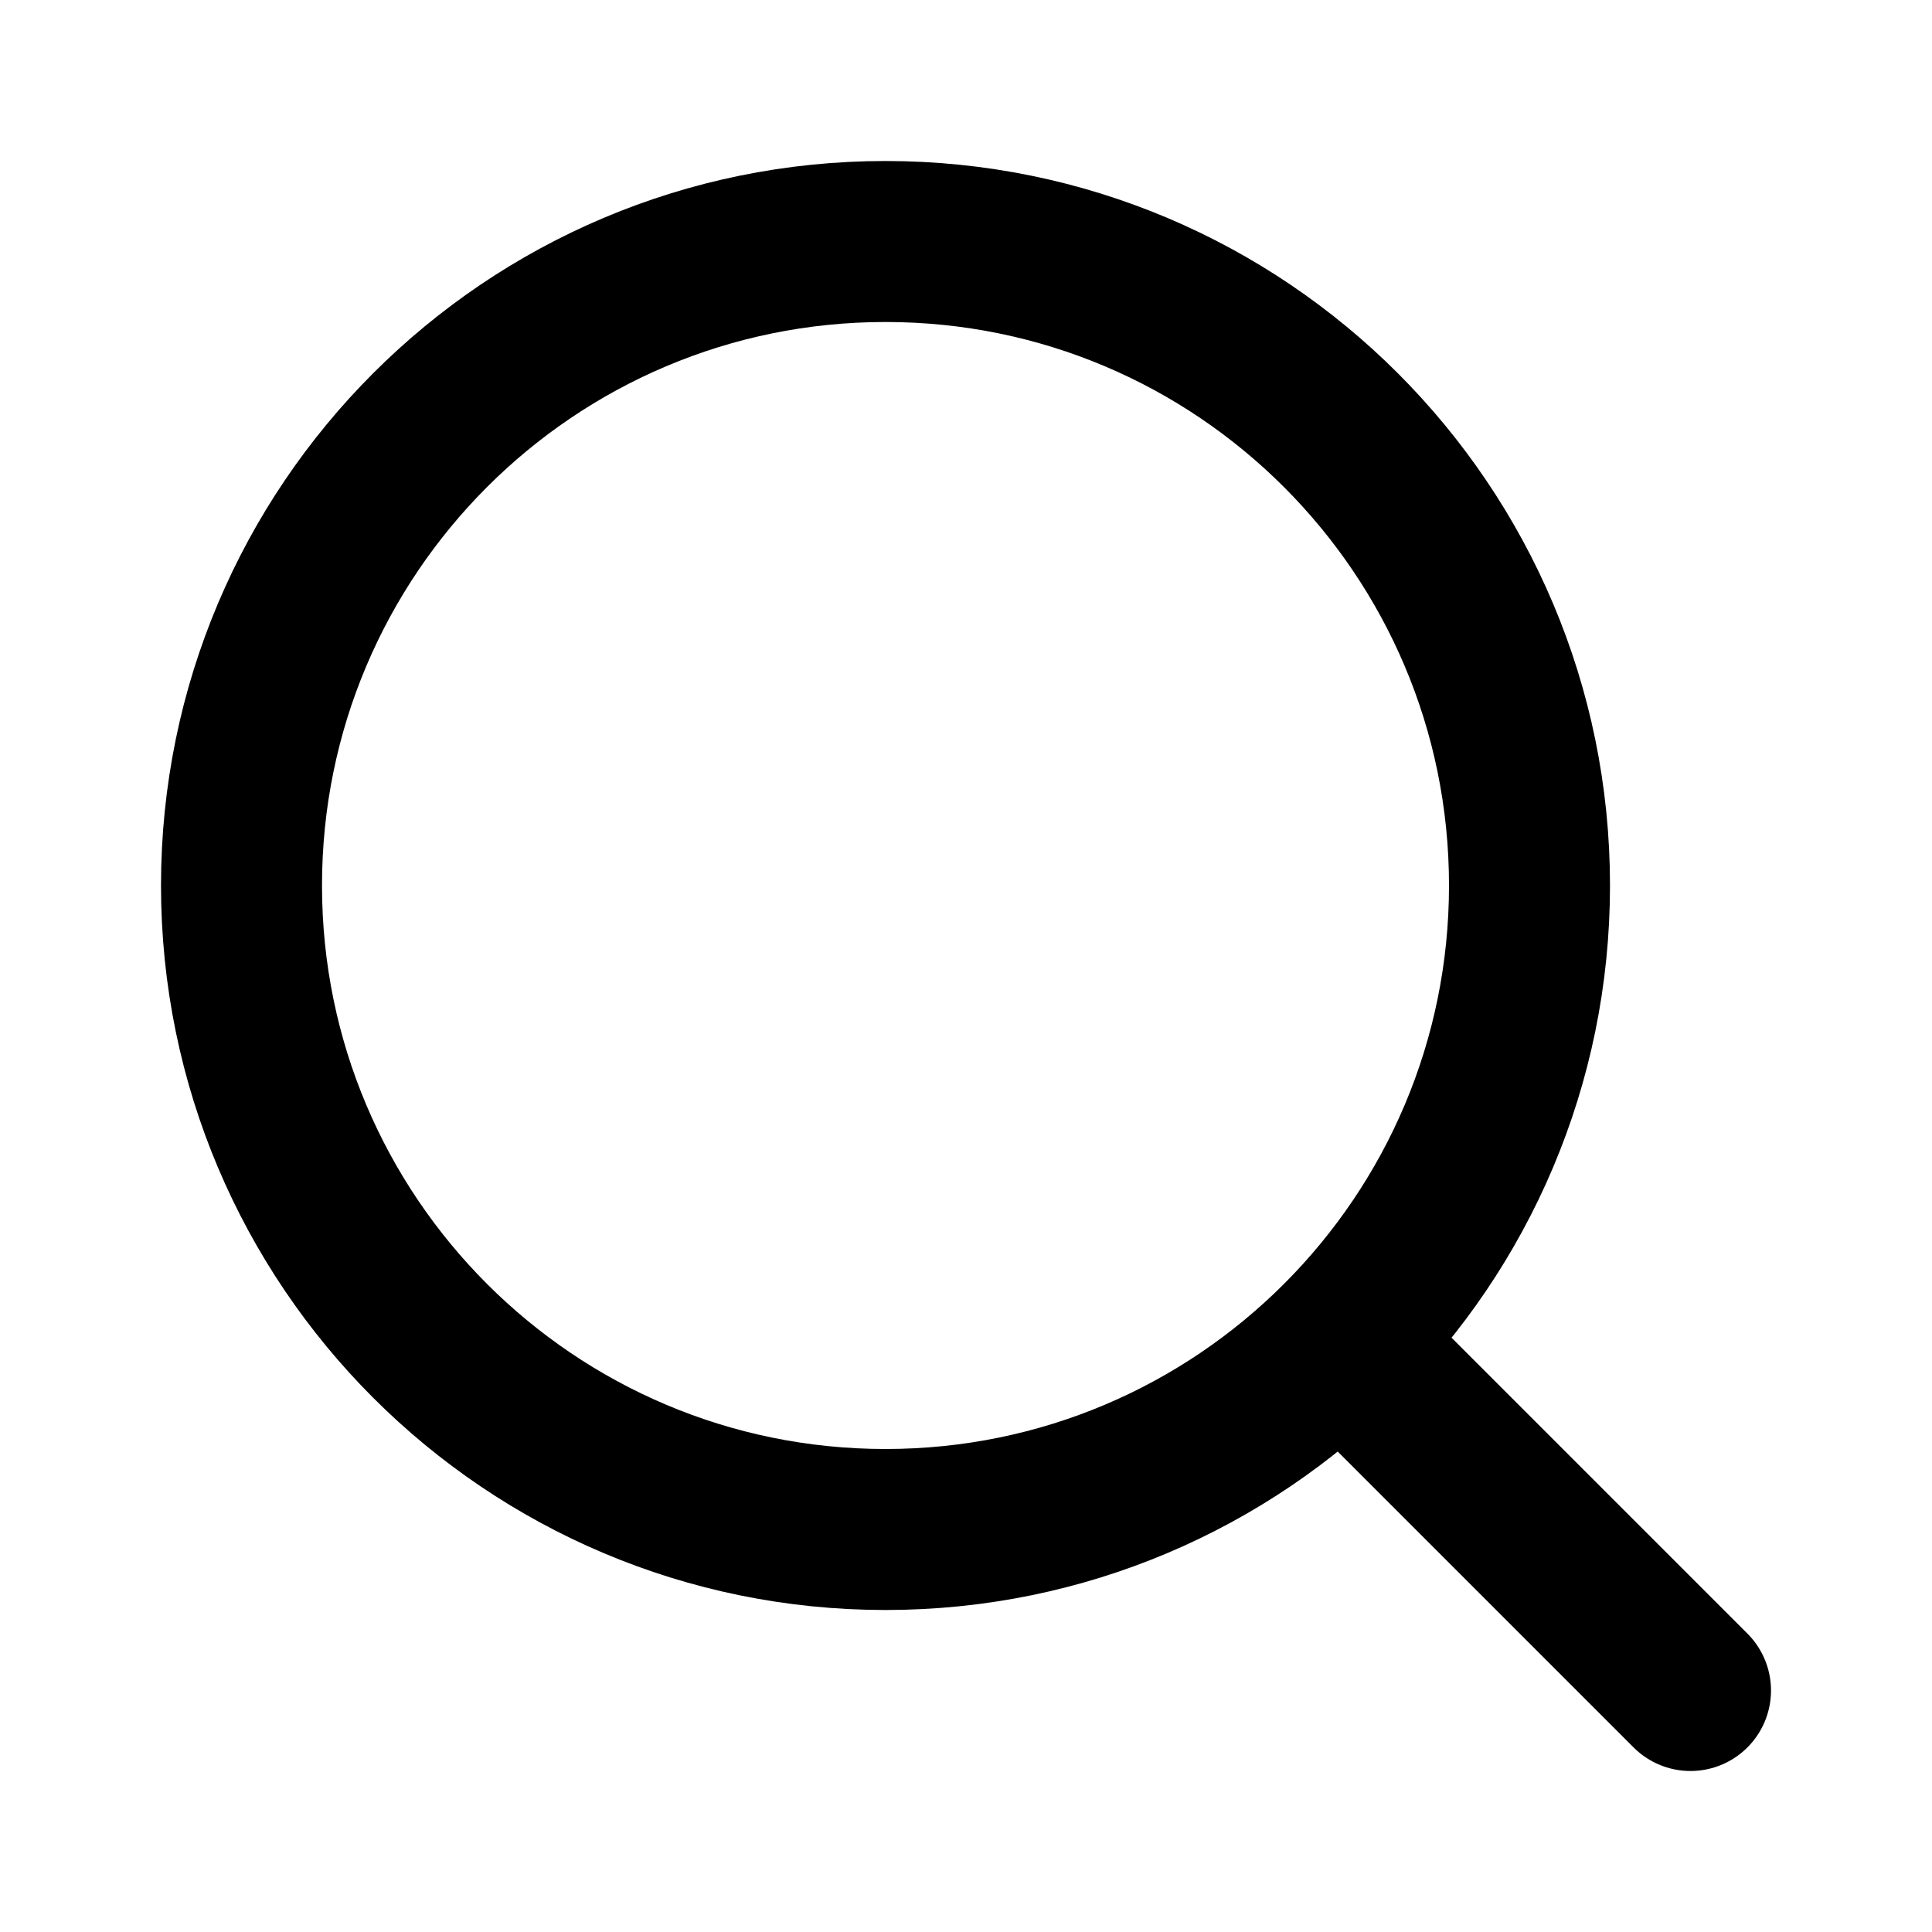
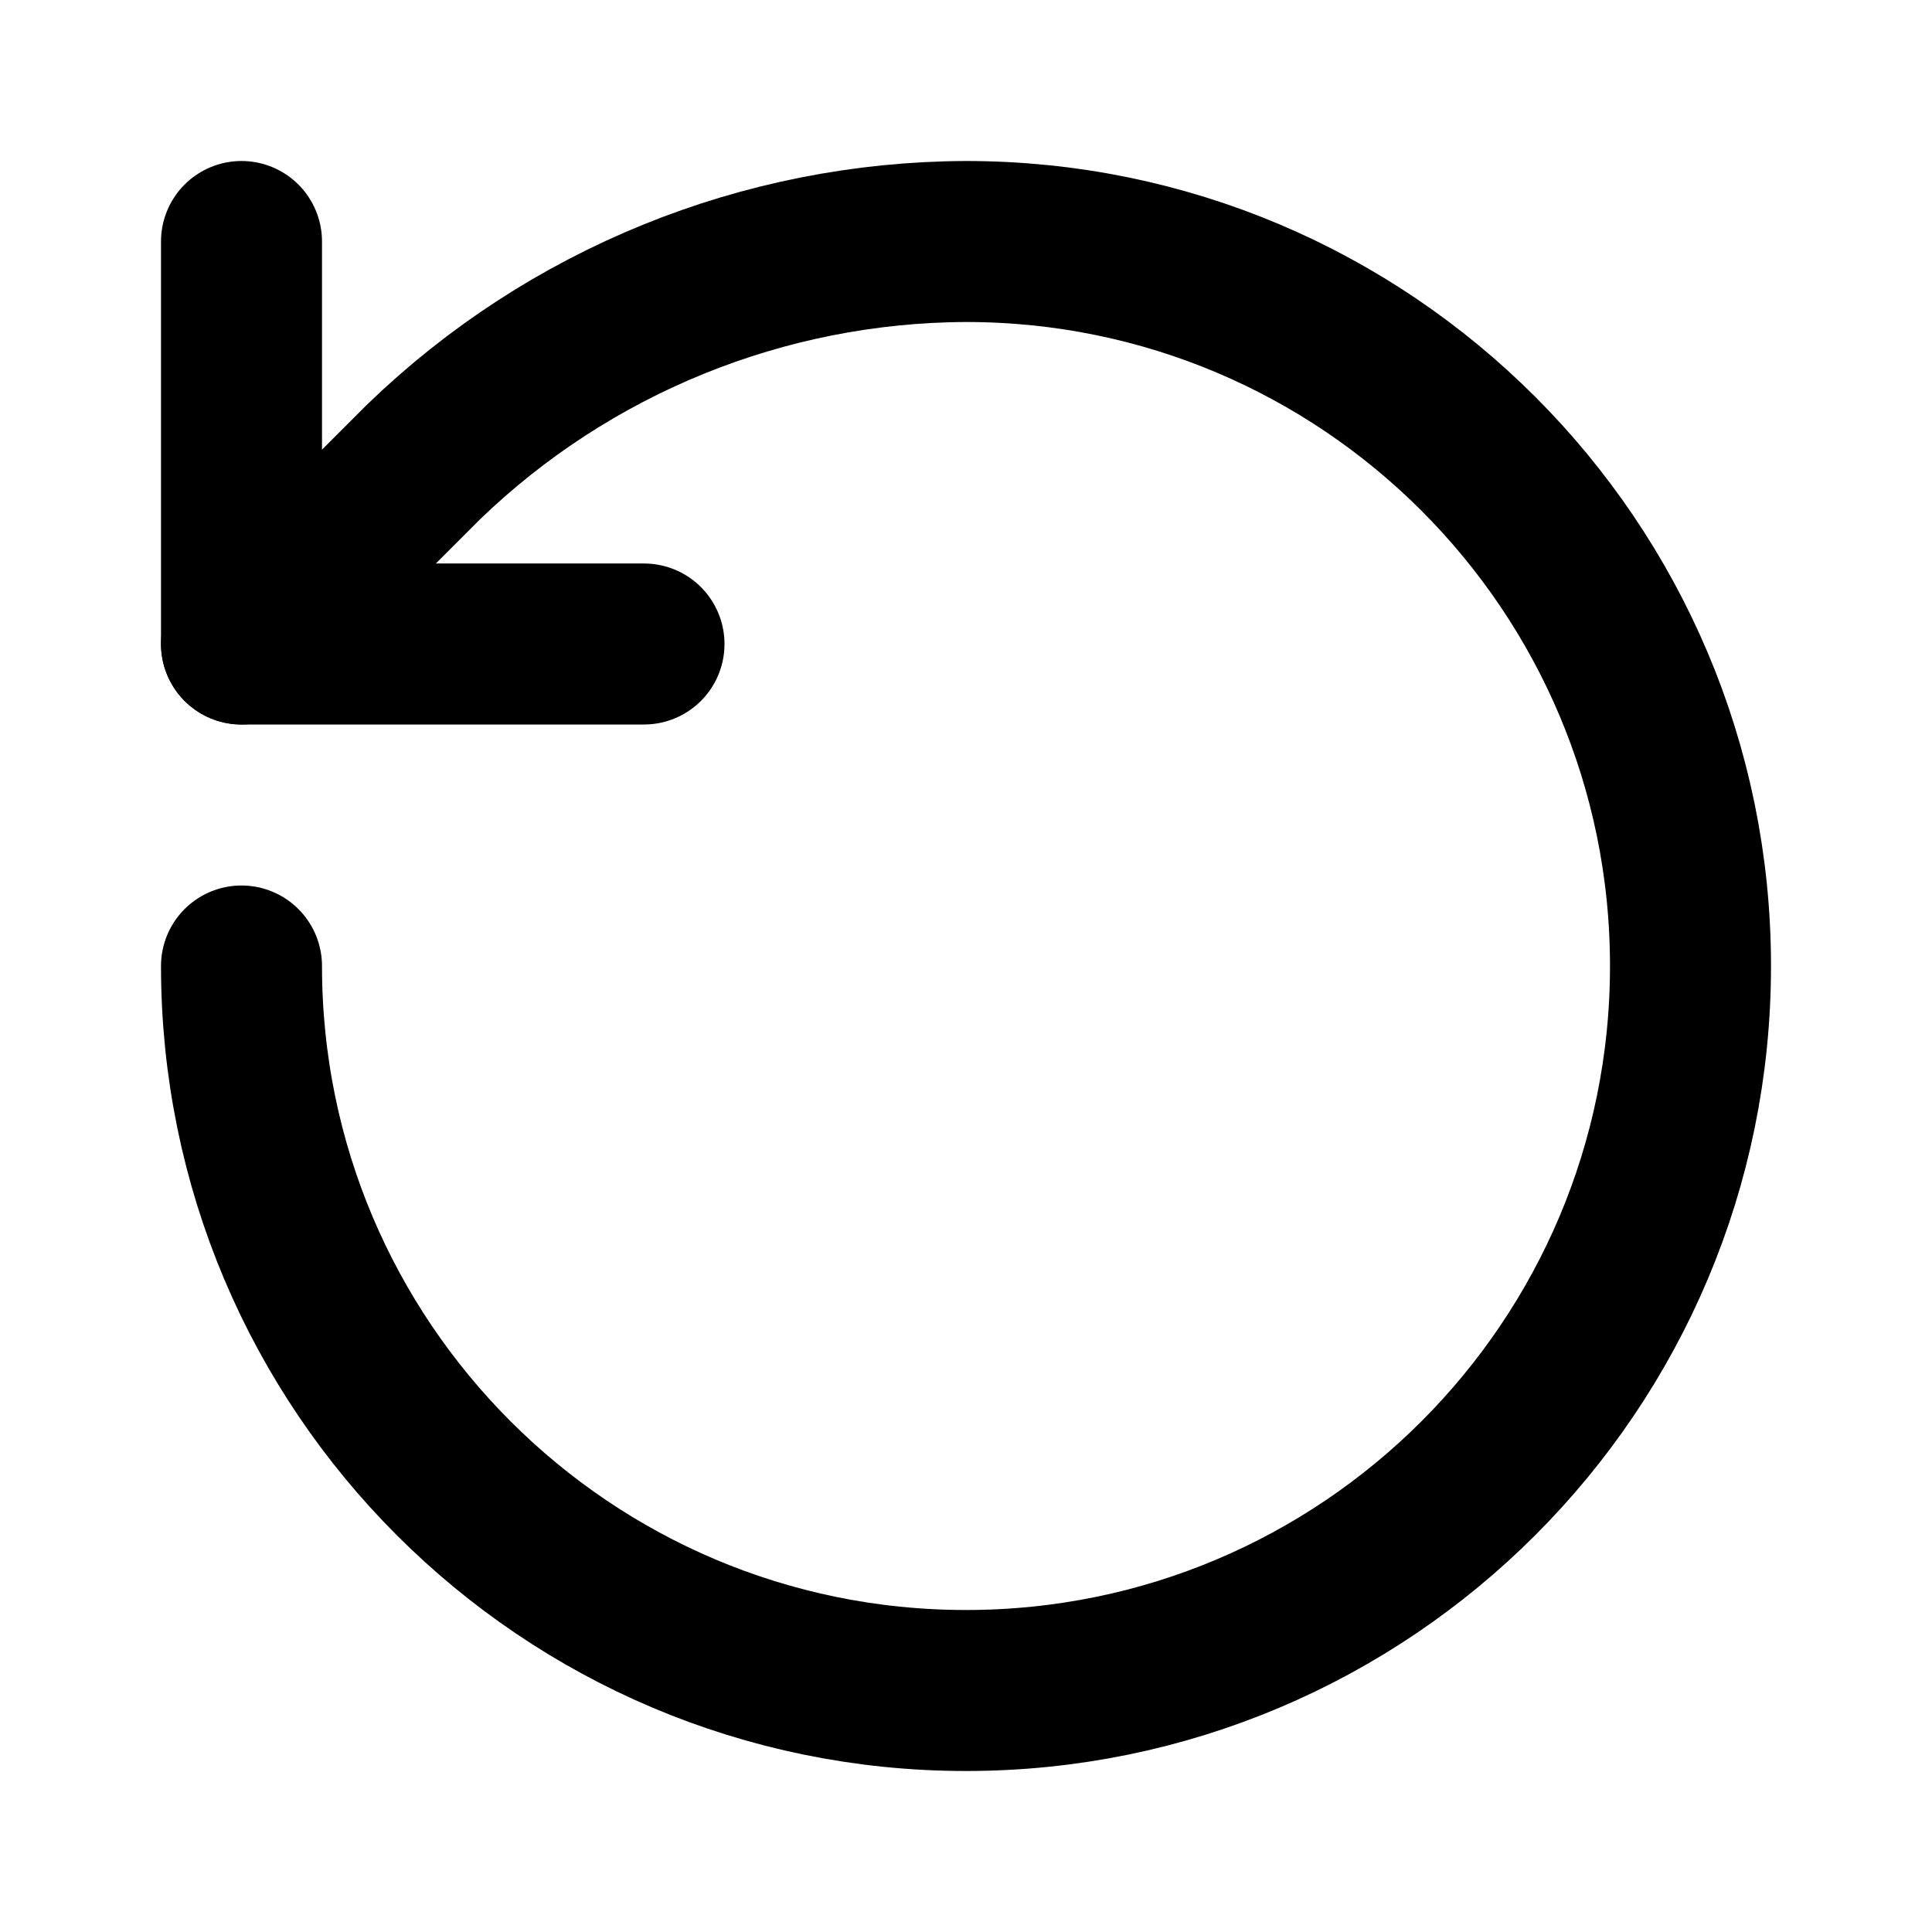
- <svg xmlns="http://www.w3.org/2000/svg" class="lucide lucide-search" width="24" height="24" viewBox="0 0 24 24" fill="none" stroke="currentColor" stroke-width="2" stroke-linecap="round" stroke-linejoin="round">
-   <path d="m21 21-4.34-4.34" />
-   <circle cx="11" cy="11" r="8" />
+ <svg xmlns="http://www.w3.org/2000/svg" class="lucide lucide-rotate-ccw" width="24" height="24" viewBox="0 0 24 24" fill="none" stroke="currentColor" stroke-width="2" stroke-linecap="round" stroke-linejoin="round">
+   <path d="M3 12a9 9 0 1 0 9-9 9.75 9.75 0 0 0-6.74 2.74L3 8" />
+   <path d="M3 3v5h5" />
</svg>
